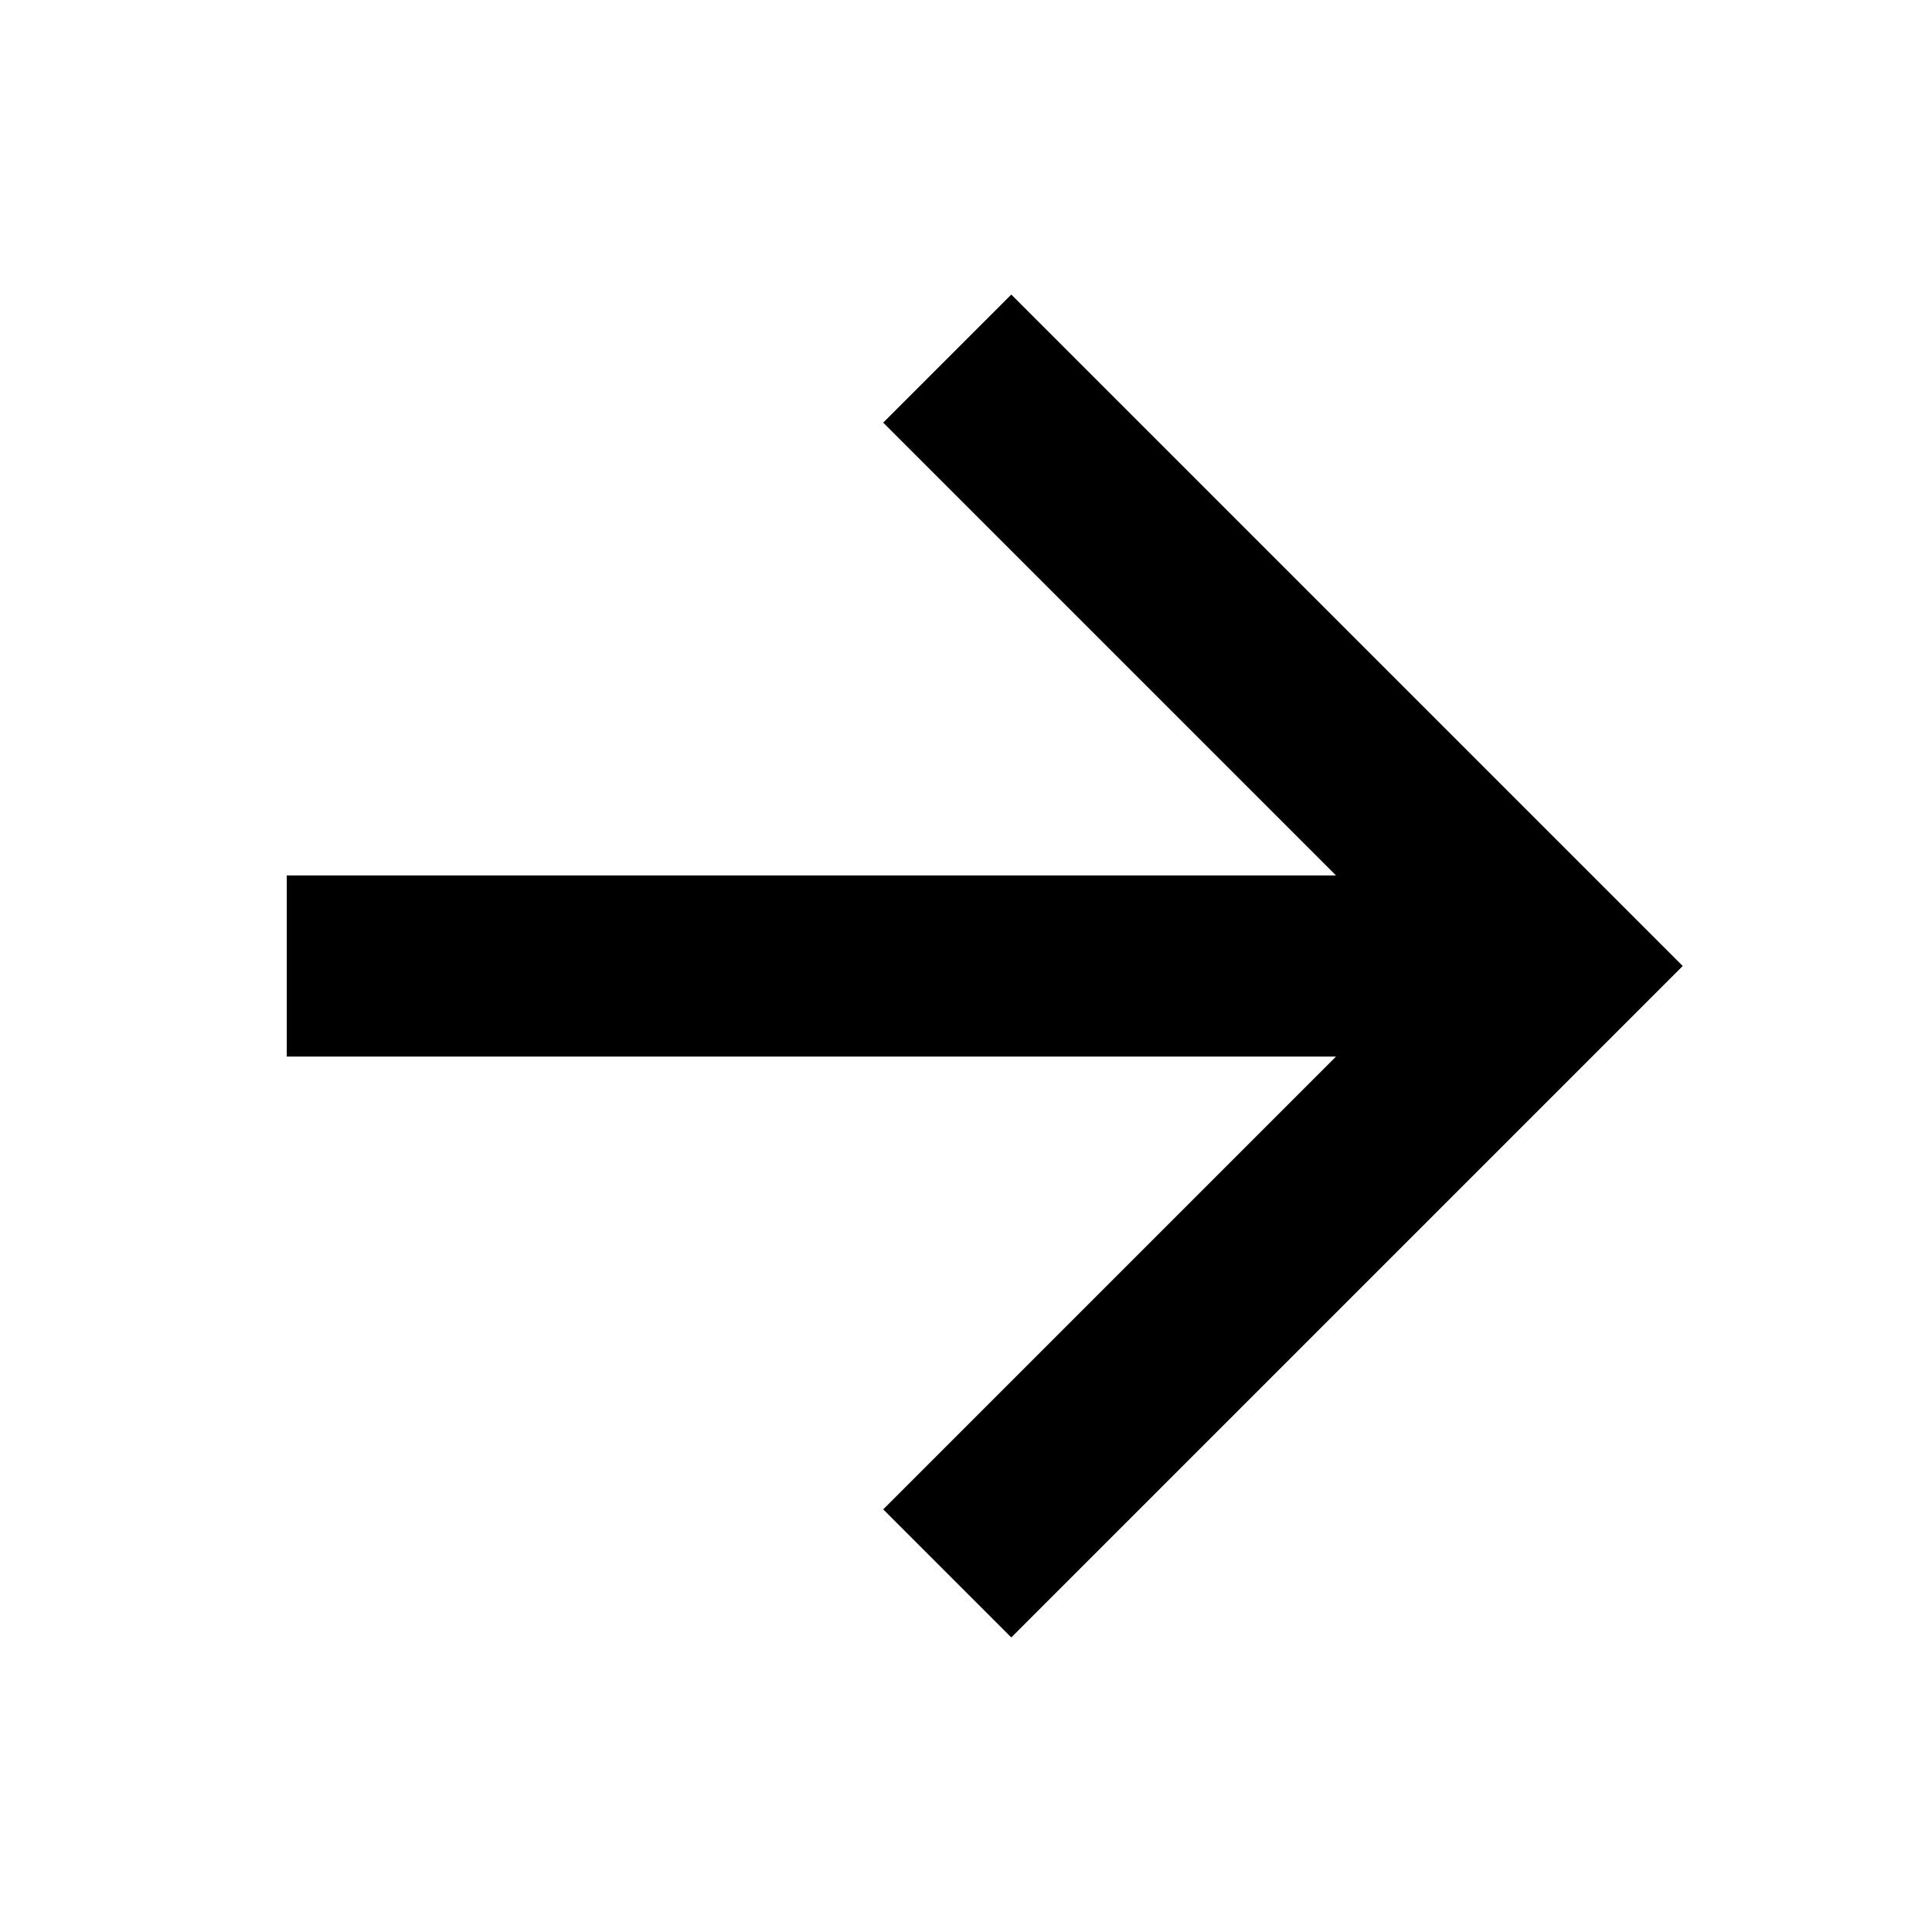
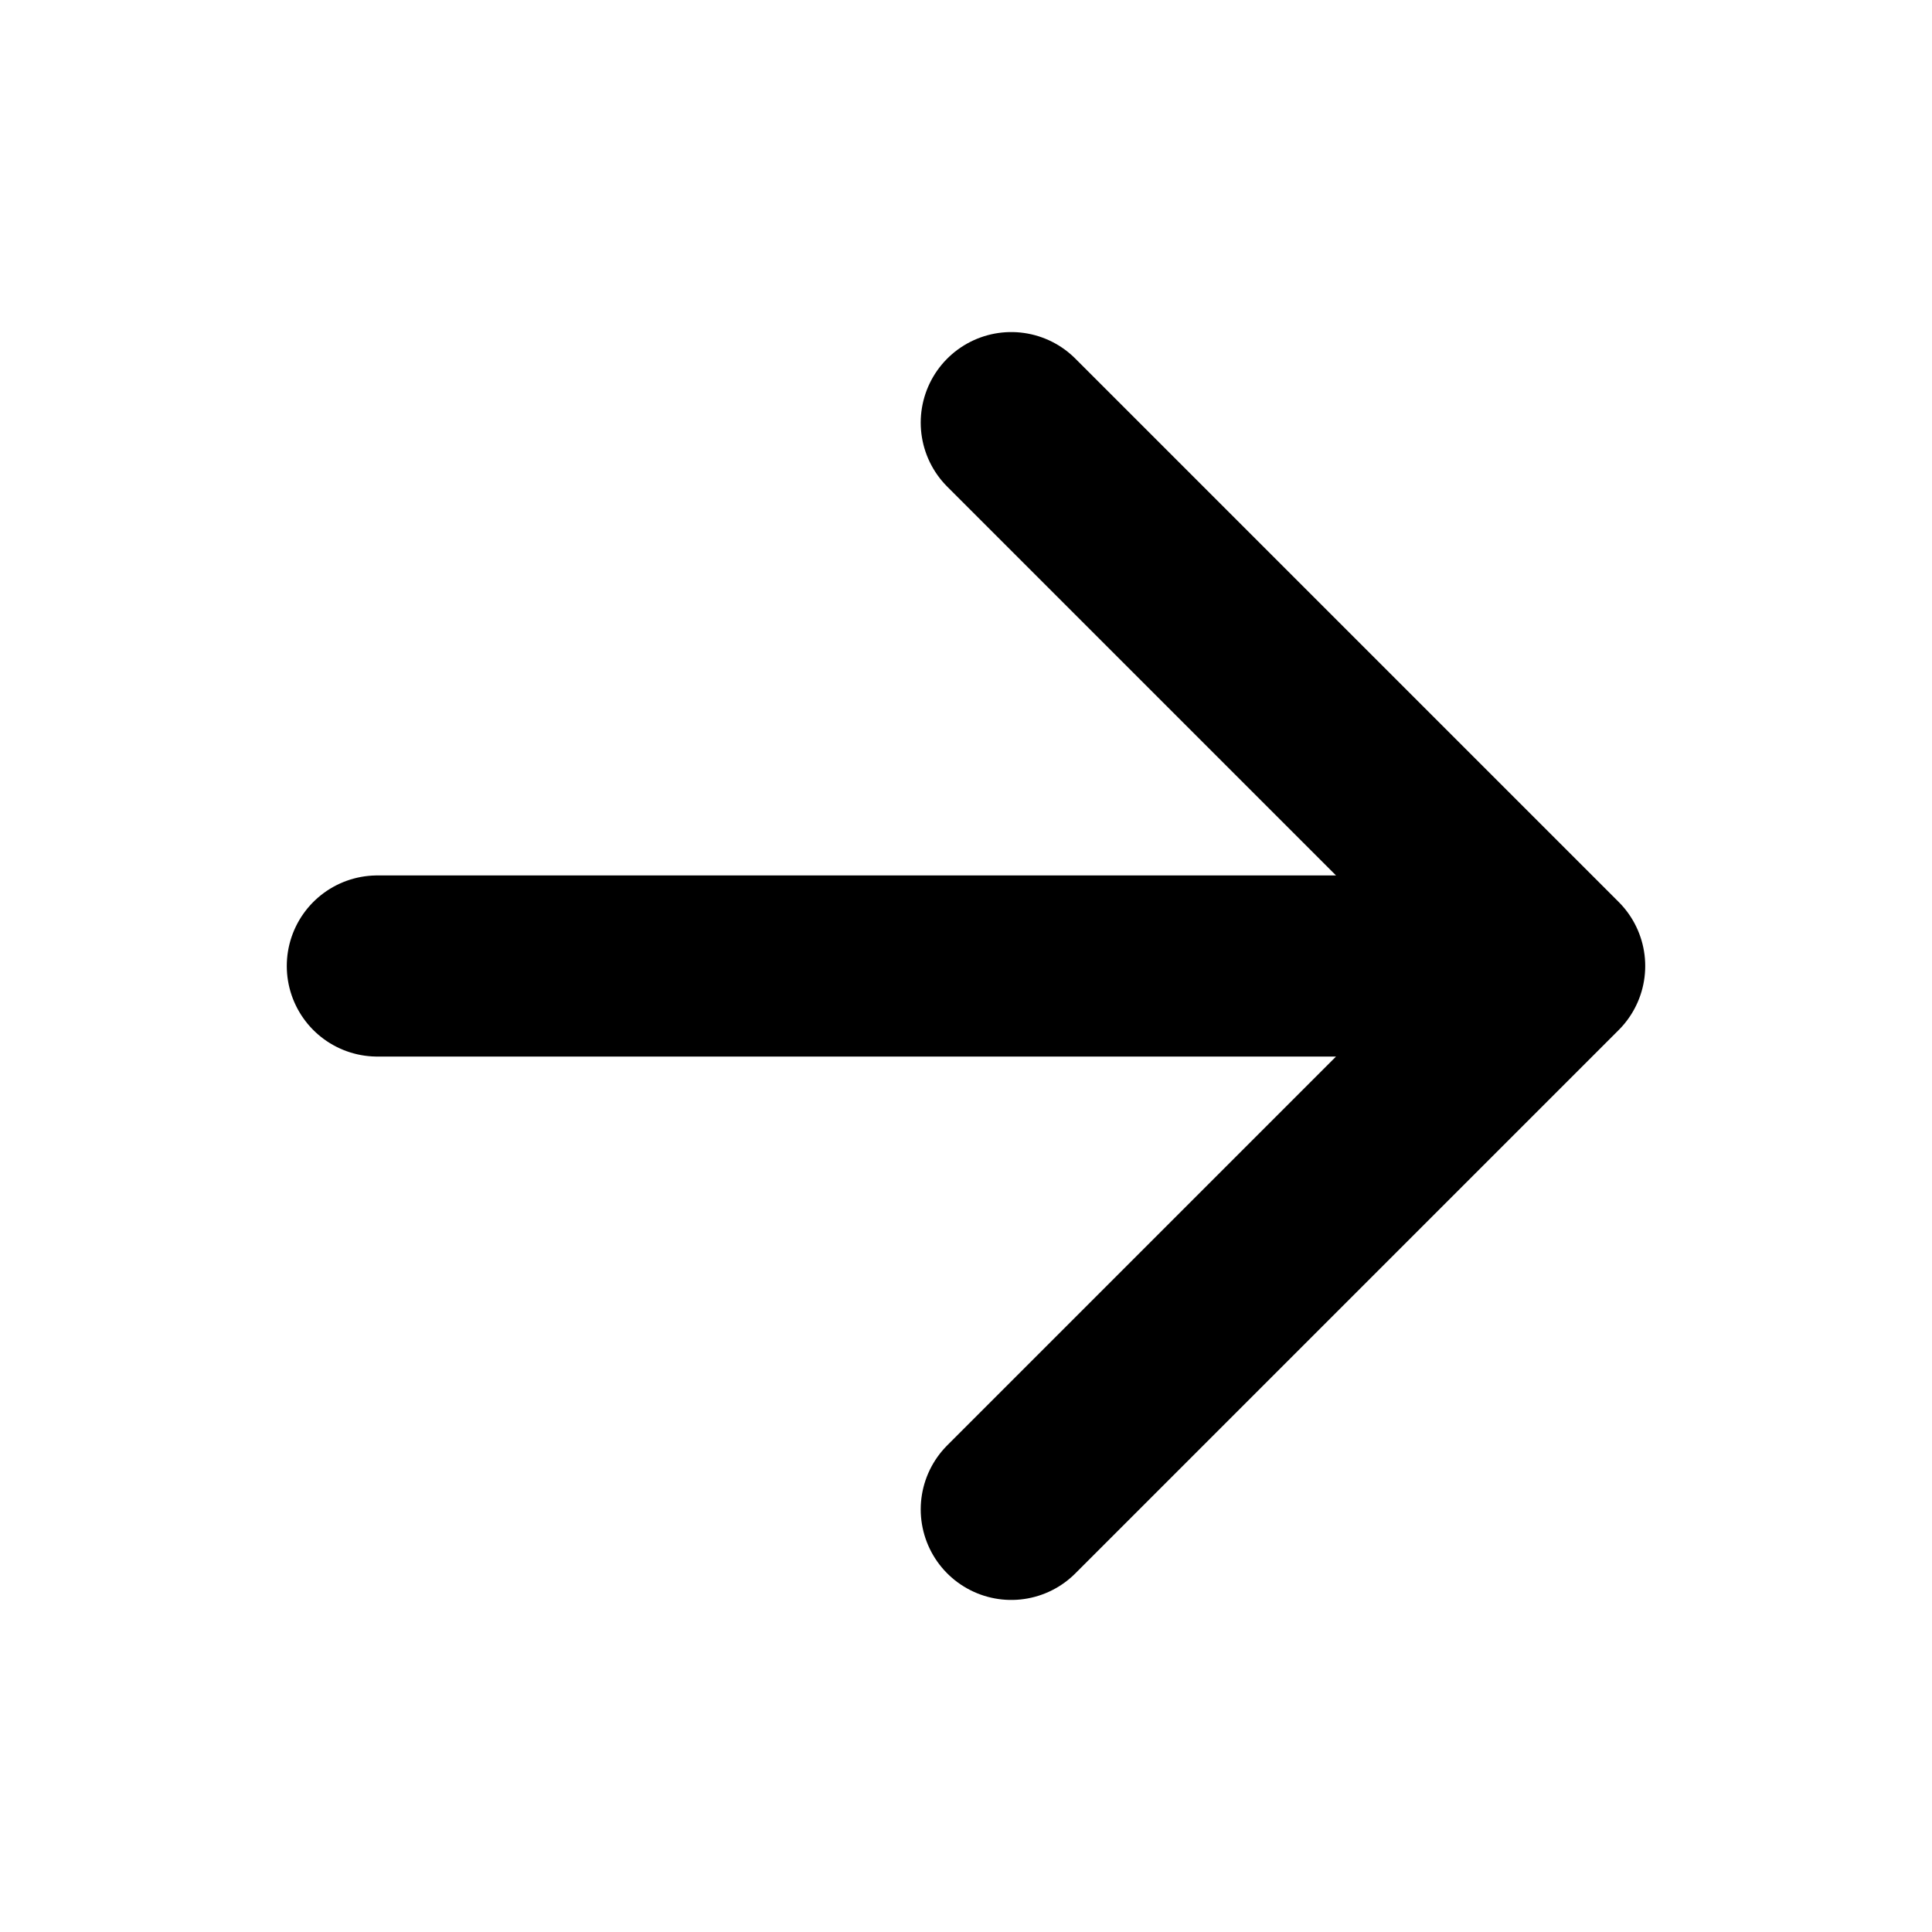
<svg xmlns="http://www.w3.org/2000/svg" class="ionicon" viewBox="0 0 512 512">
-   <path fill="none" stroke="currentColor" stroke-linecap="square" stroke-miterlimit="10" stroke-width="48" d="M268 112l144 144-144 144M392 256H100" />
+   <path fill="none" stroke="currentColor" stroke-linecap="round" stroke-linejoin="round" stroke-width="48" d="M268 112l144 144-144 144M392 256H100" />
</svg>
